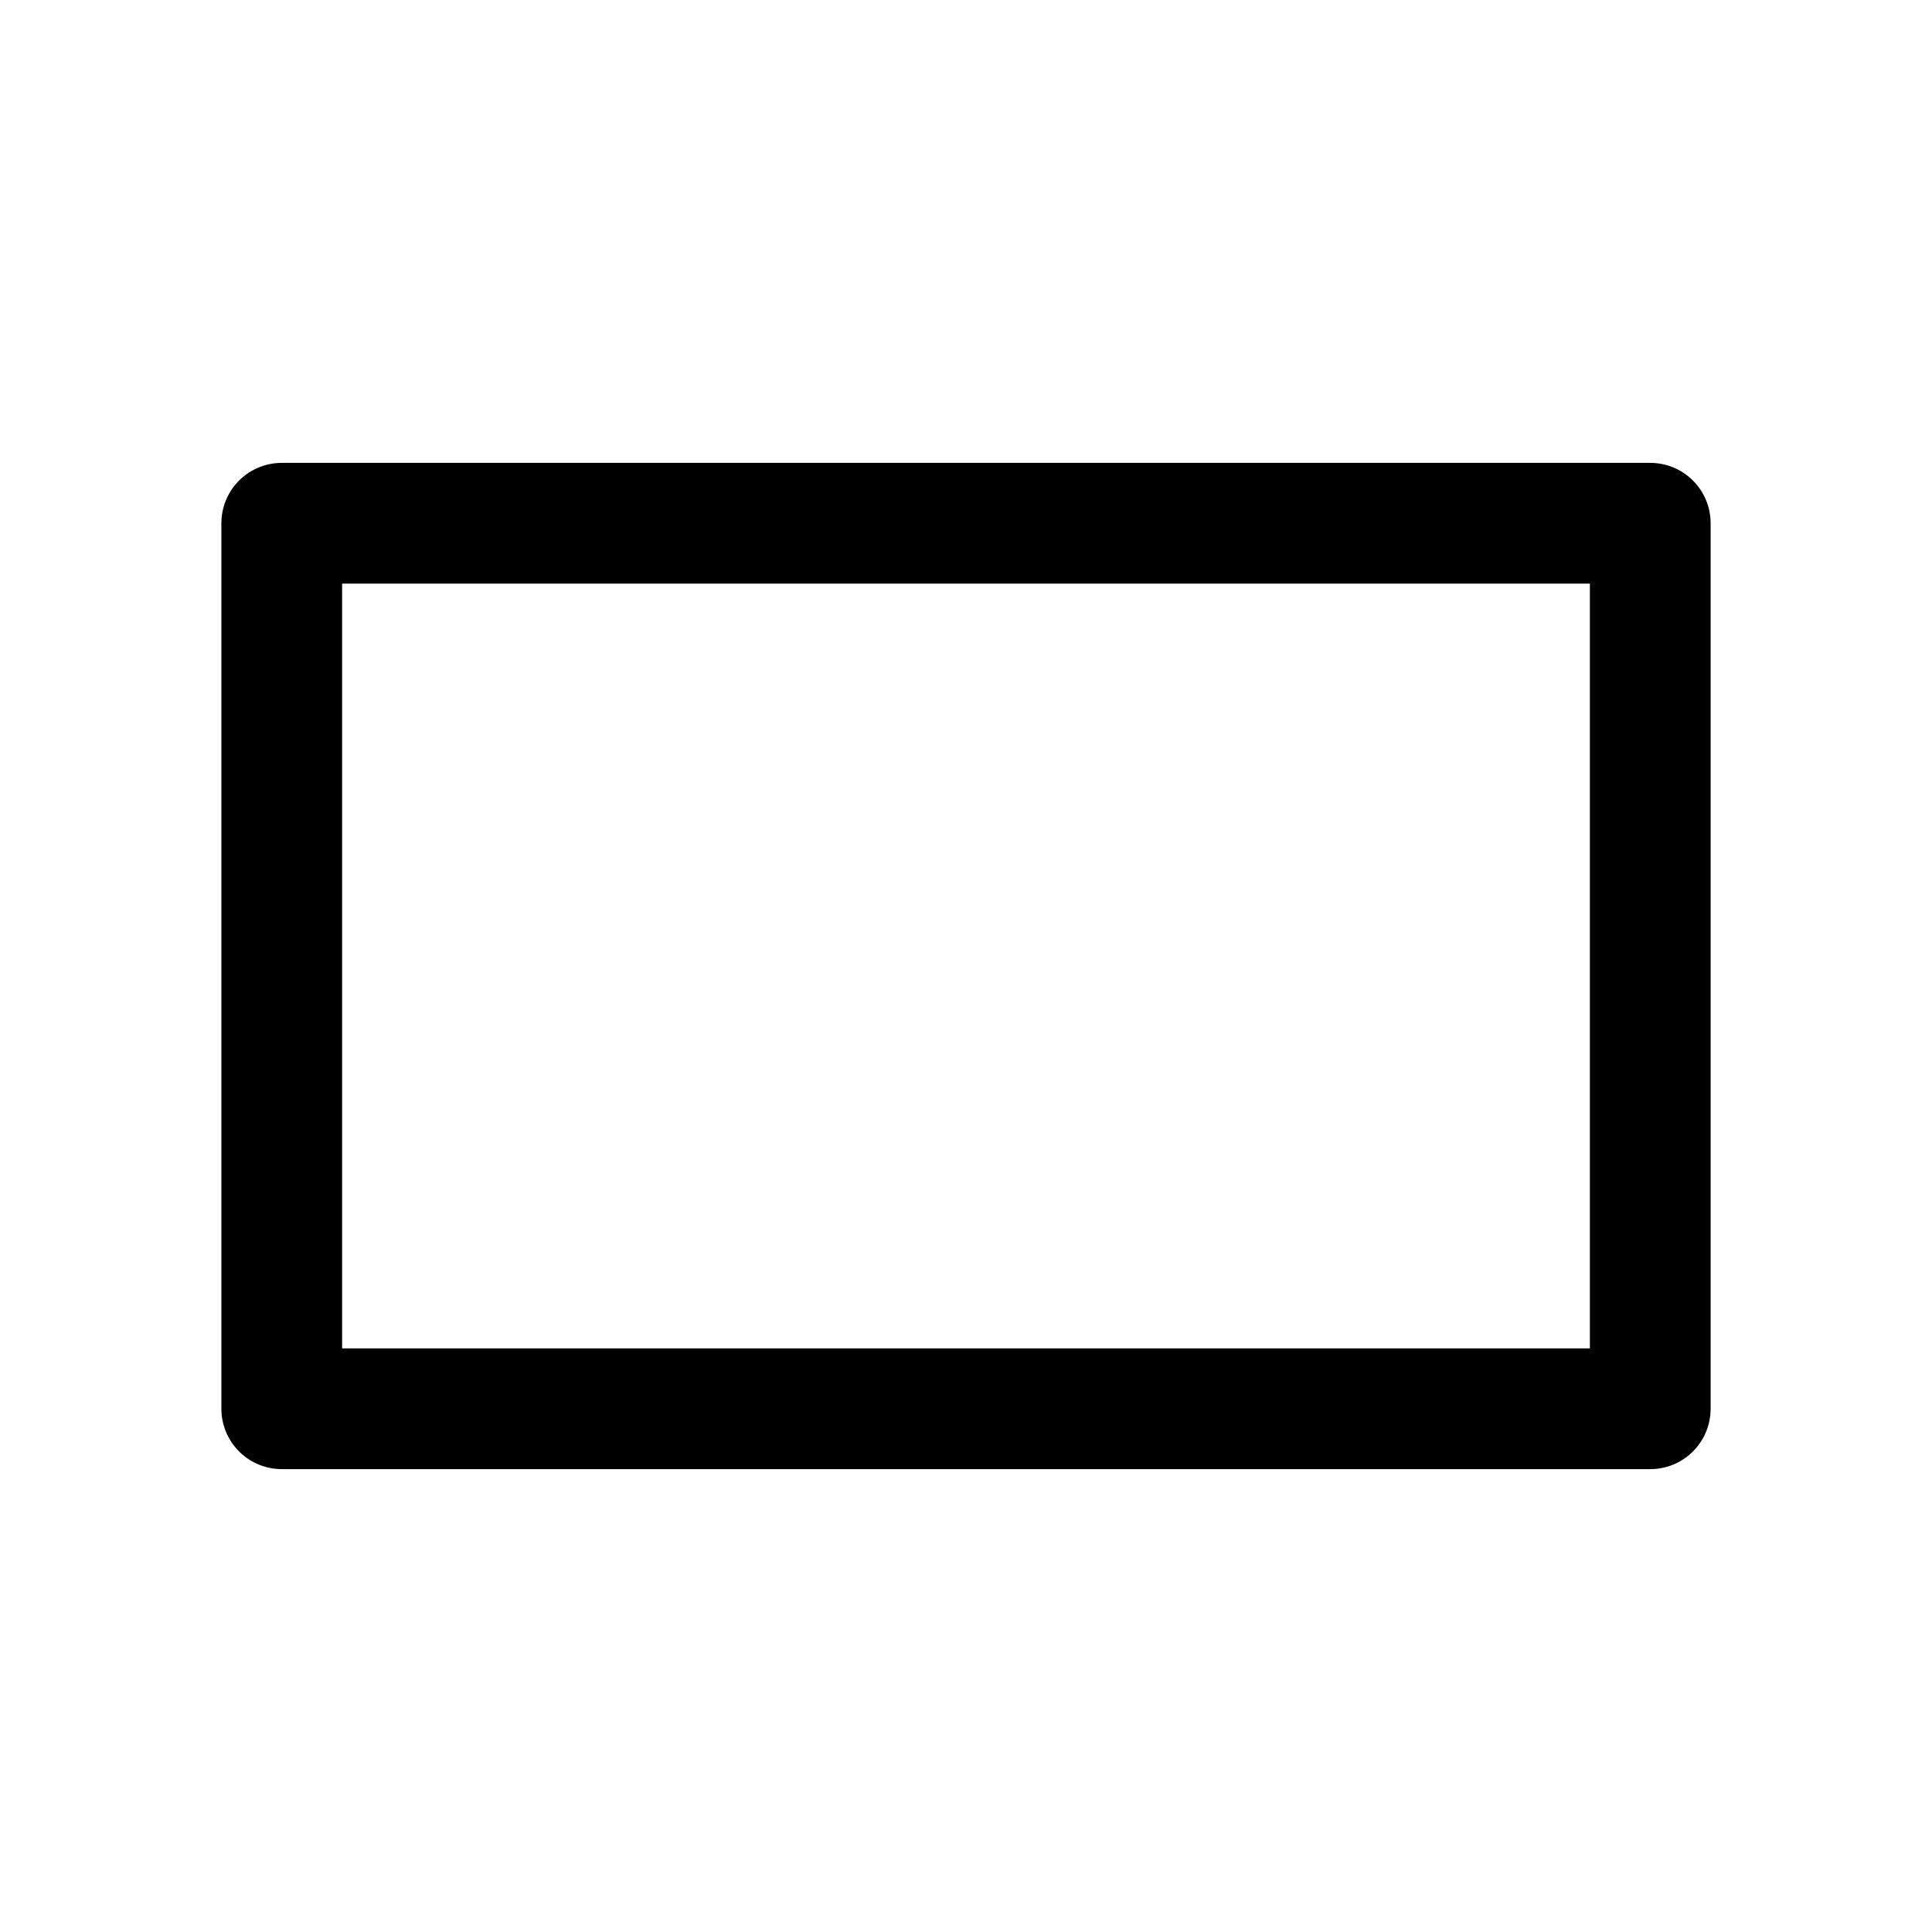
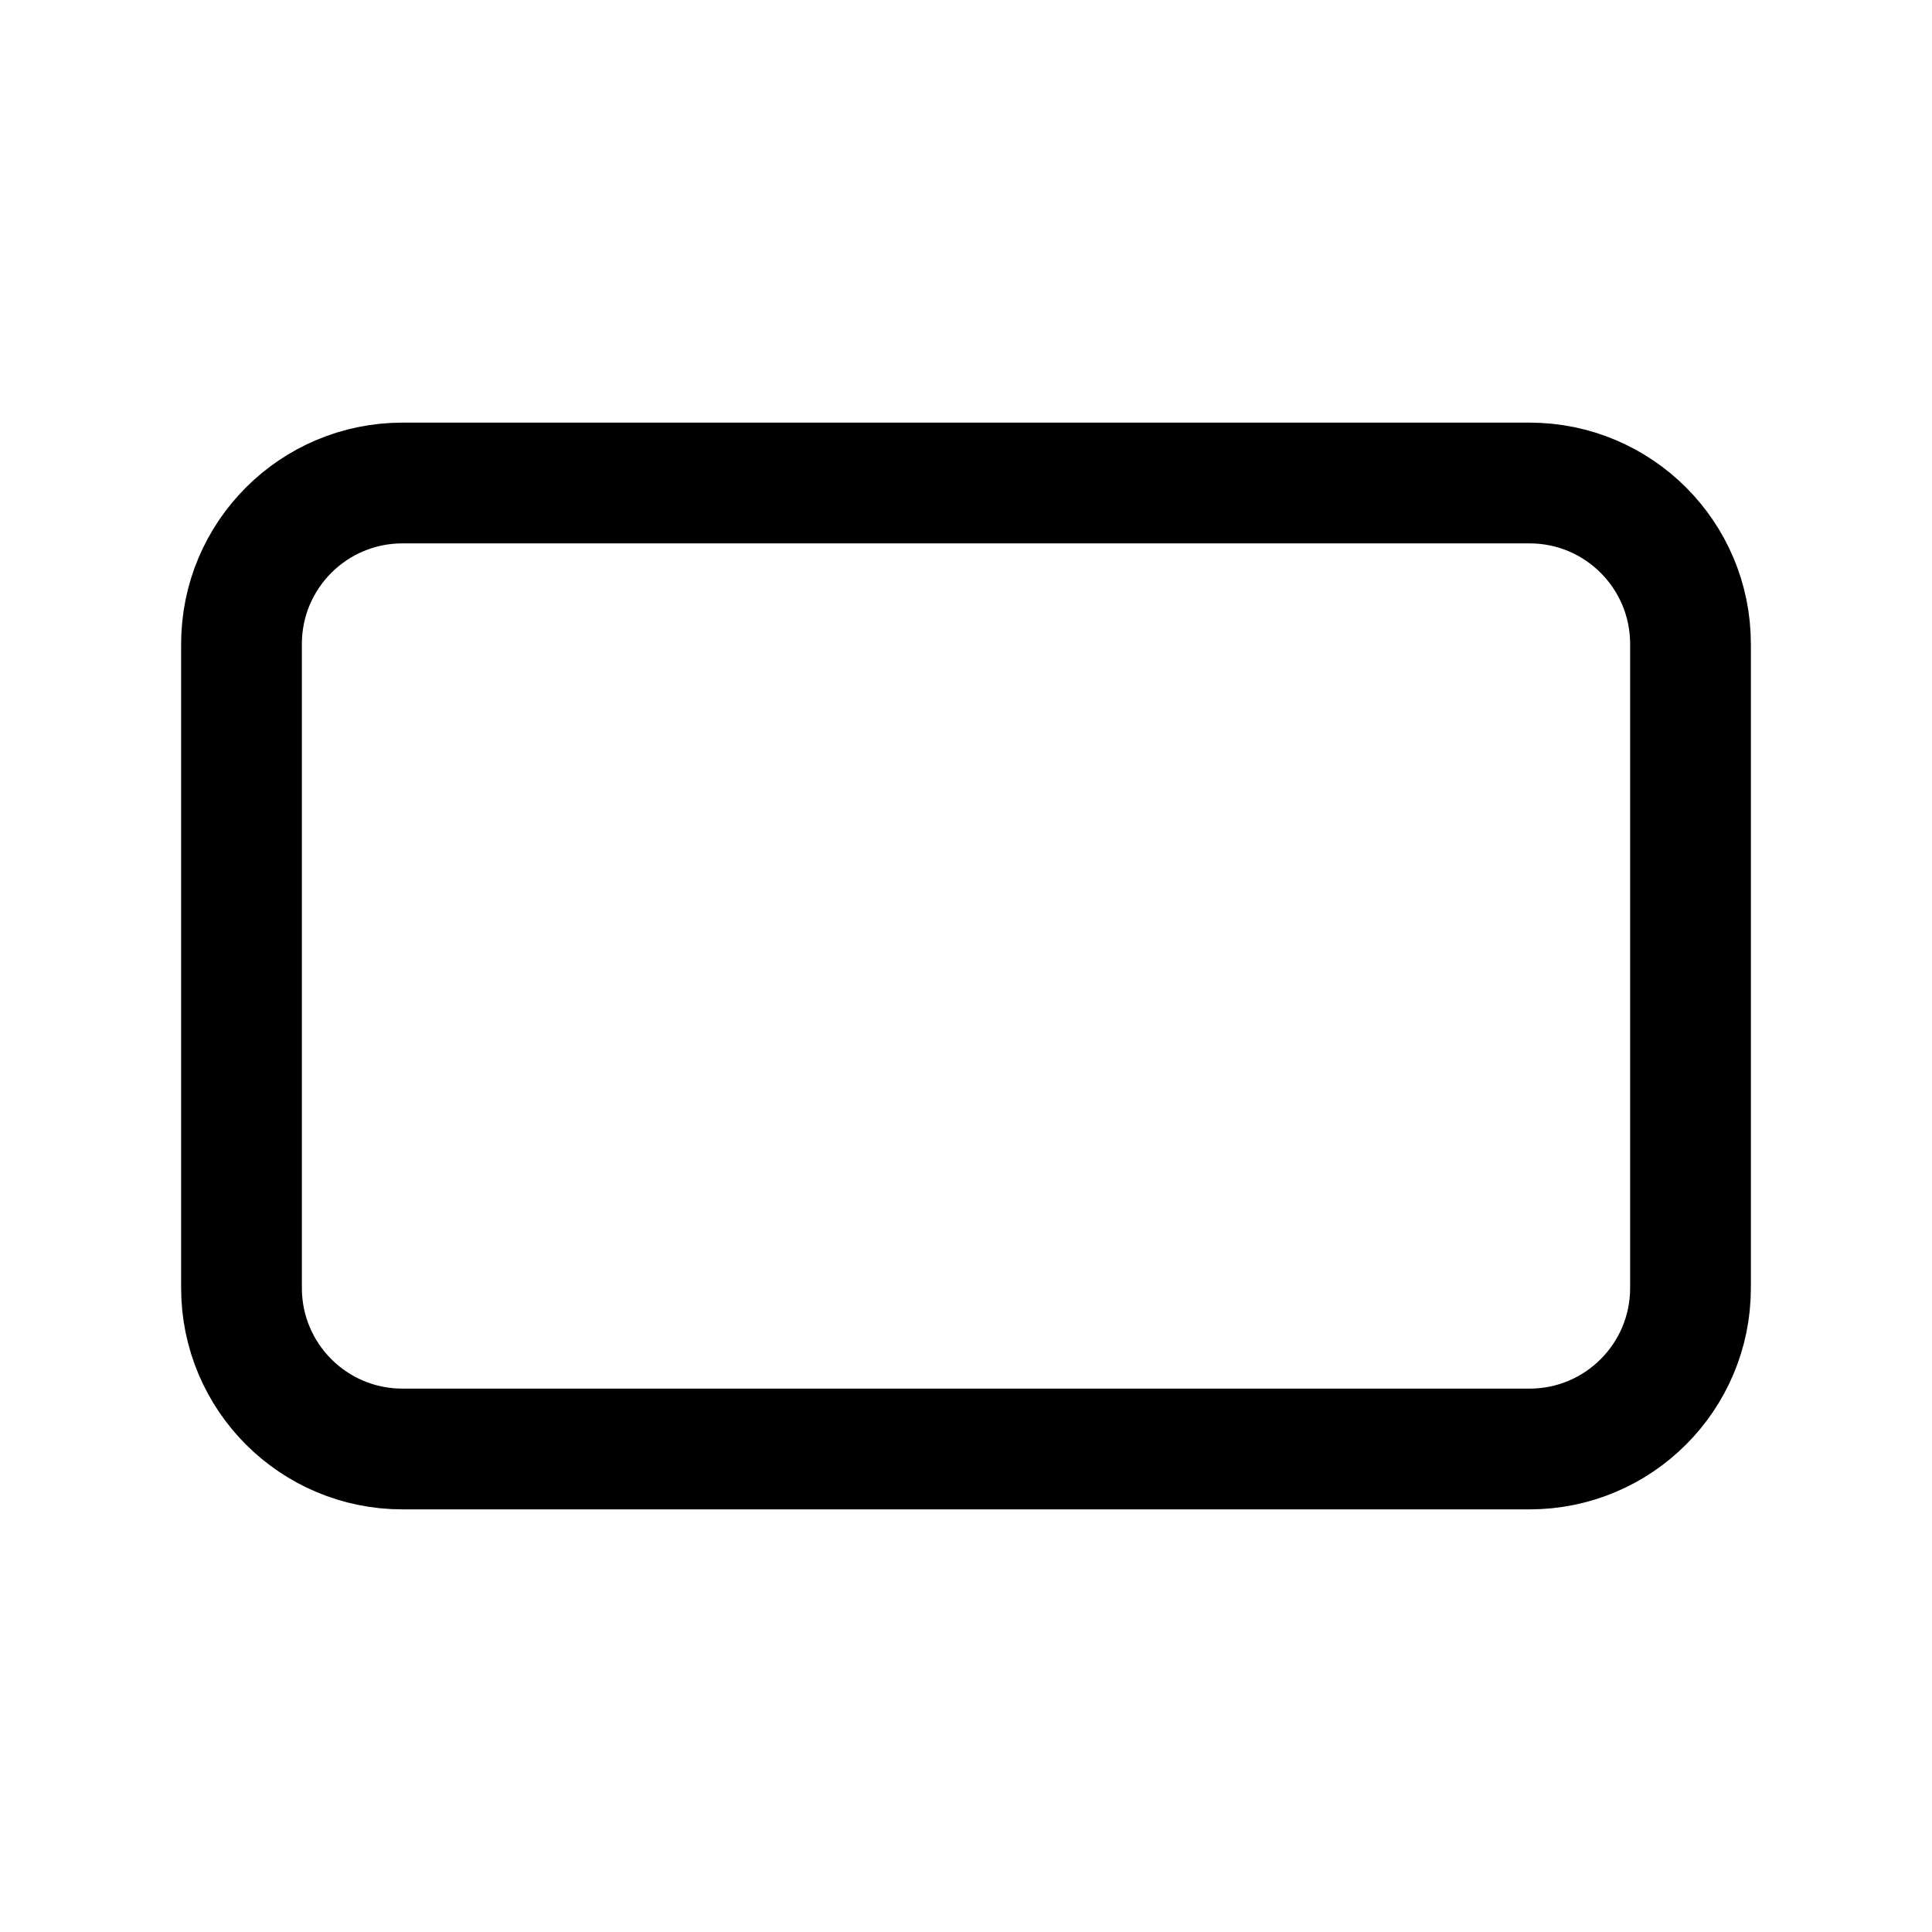
<svg xmlns="http://www.w3.org/2000/svg" width="24" height="24" viewBox="0 0 24 24" fill="none">
-   <path d="M20.5 6.5H3.5V17.5H20.5V6.5Z" stroke="currentColor" stroke-width="1.5" stroke-linecap="round" stroke-linejoin="round" />
+   <path d="M5 18H19C20.105 18 21 17.105 21 16V8C21 6.895 20.105 6 19 6H5C3.895 6 3 6.895 3 8V16C3 17.105 3.895 18 5 18Z" stroke-width="1.5" stroke-linejoin="round" stroke="currentColor" />
</svg>
